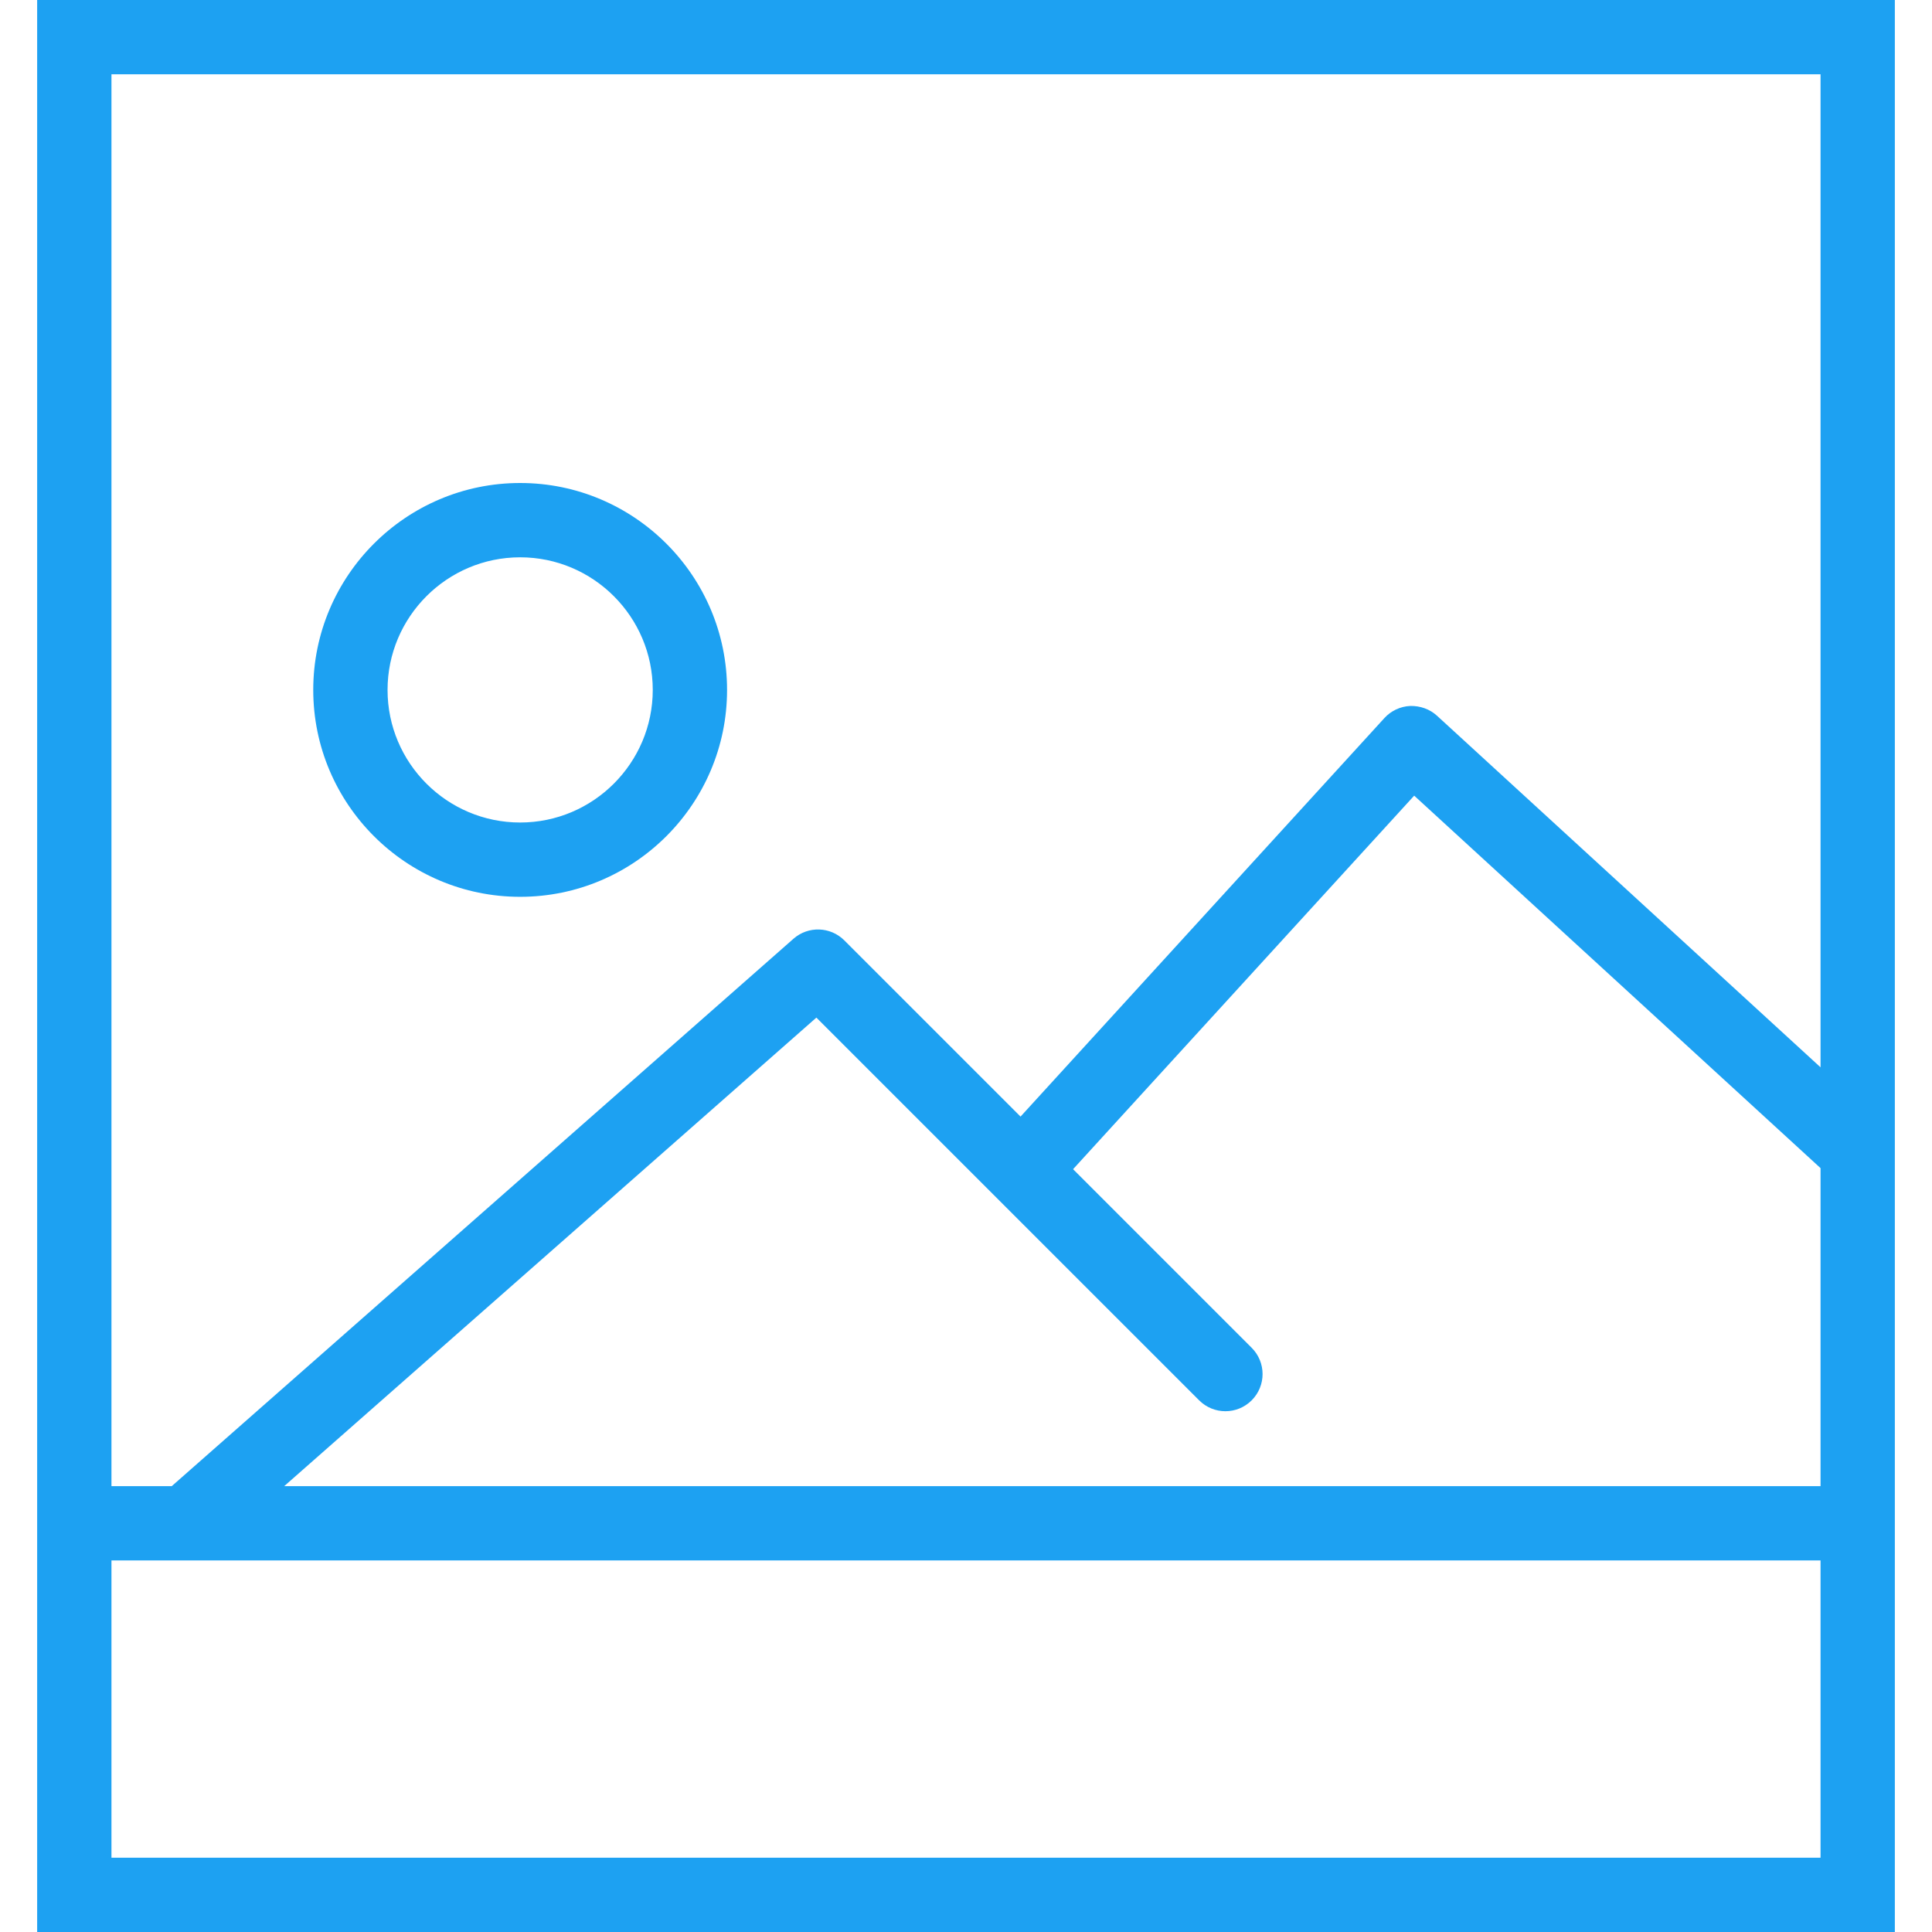
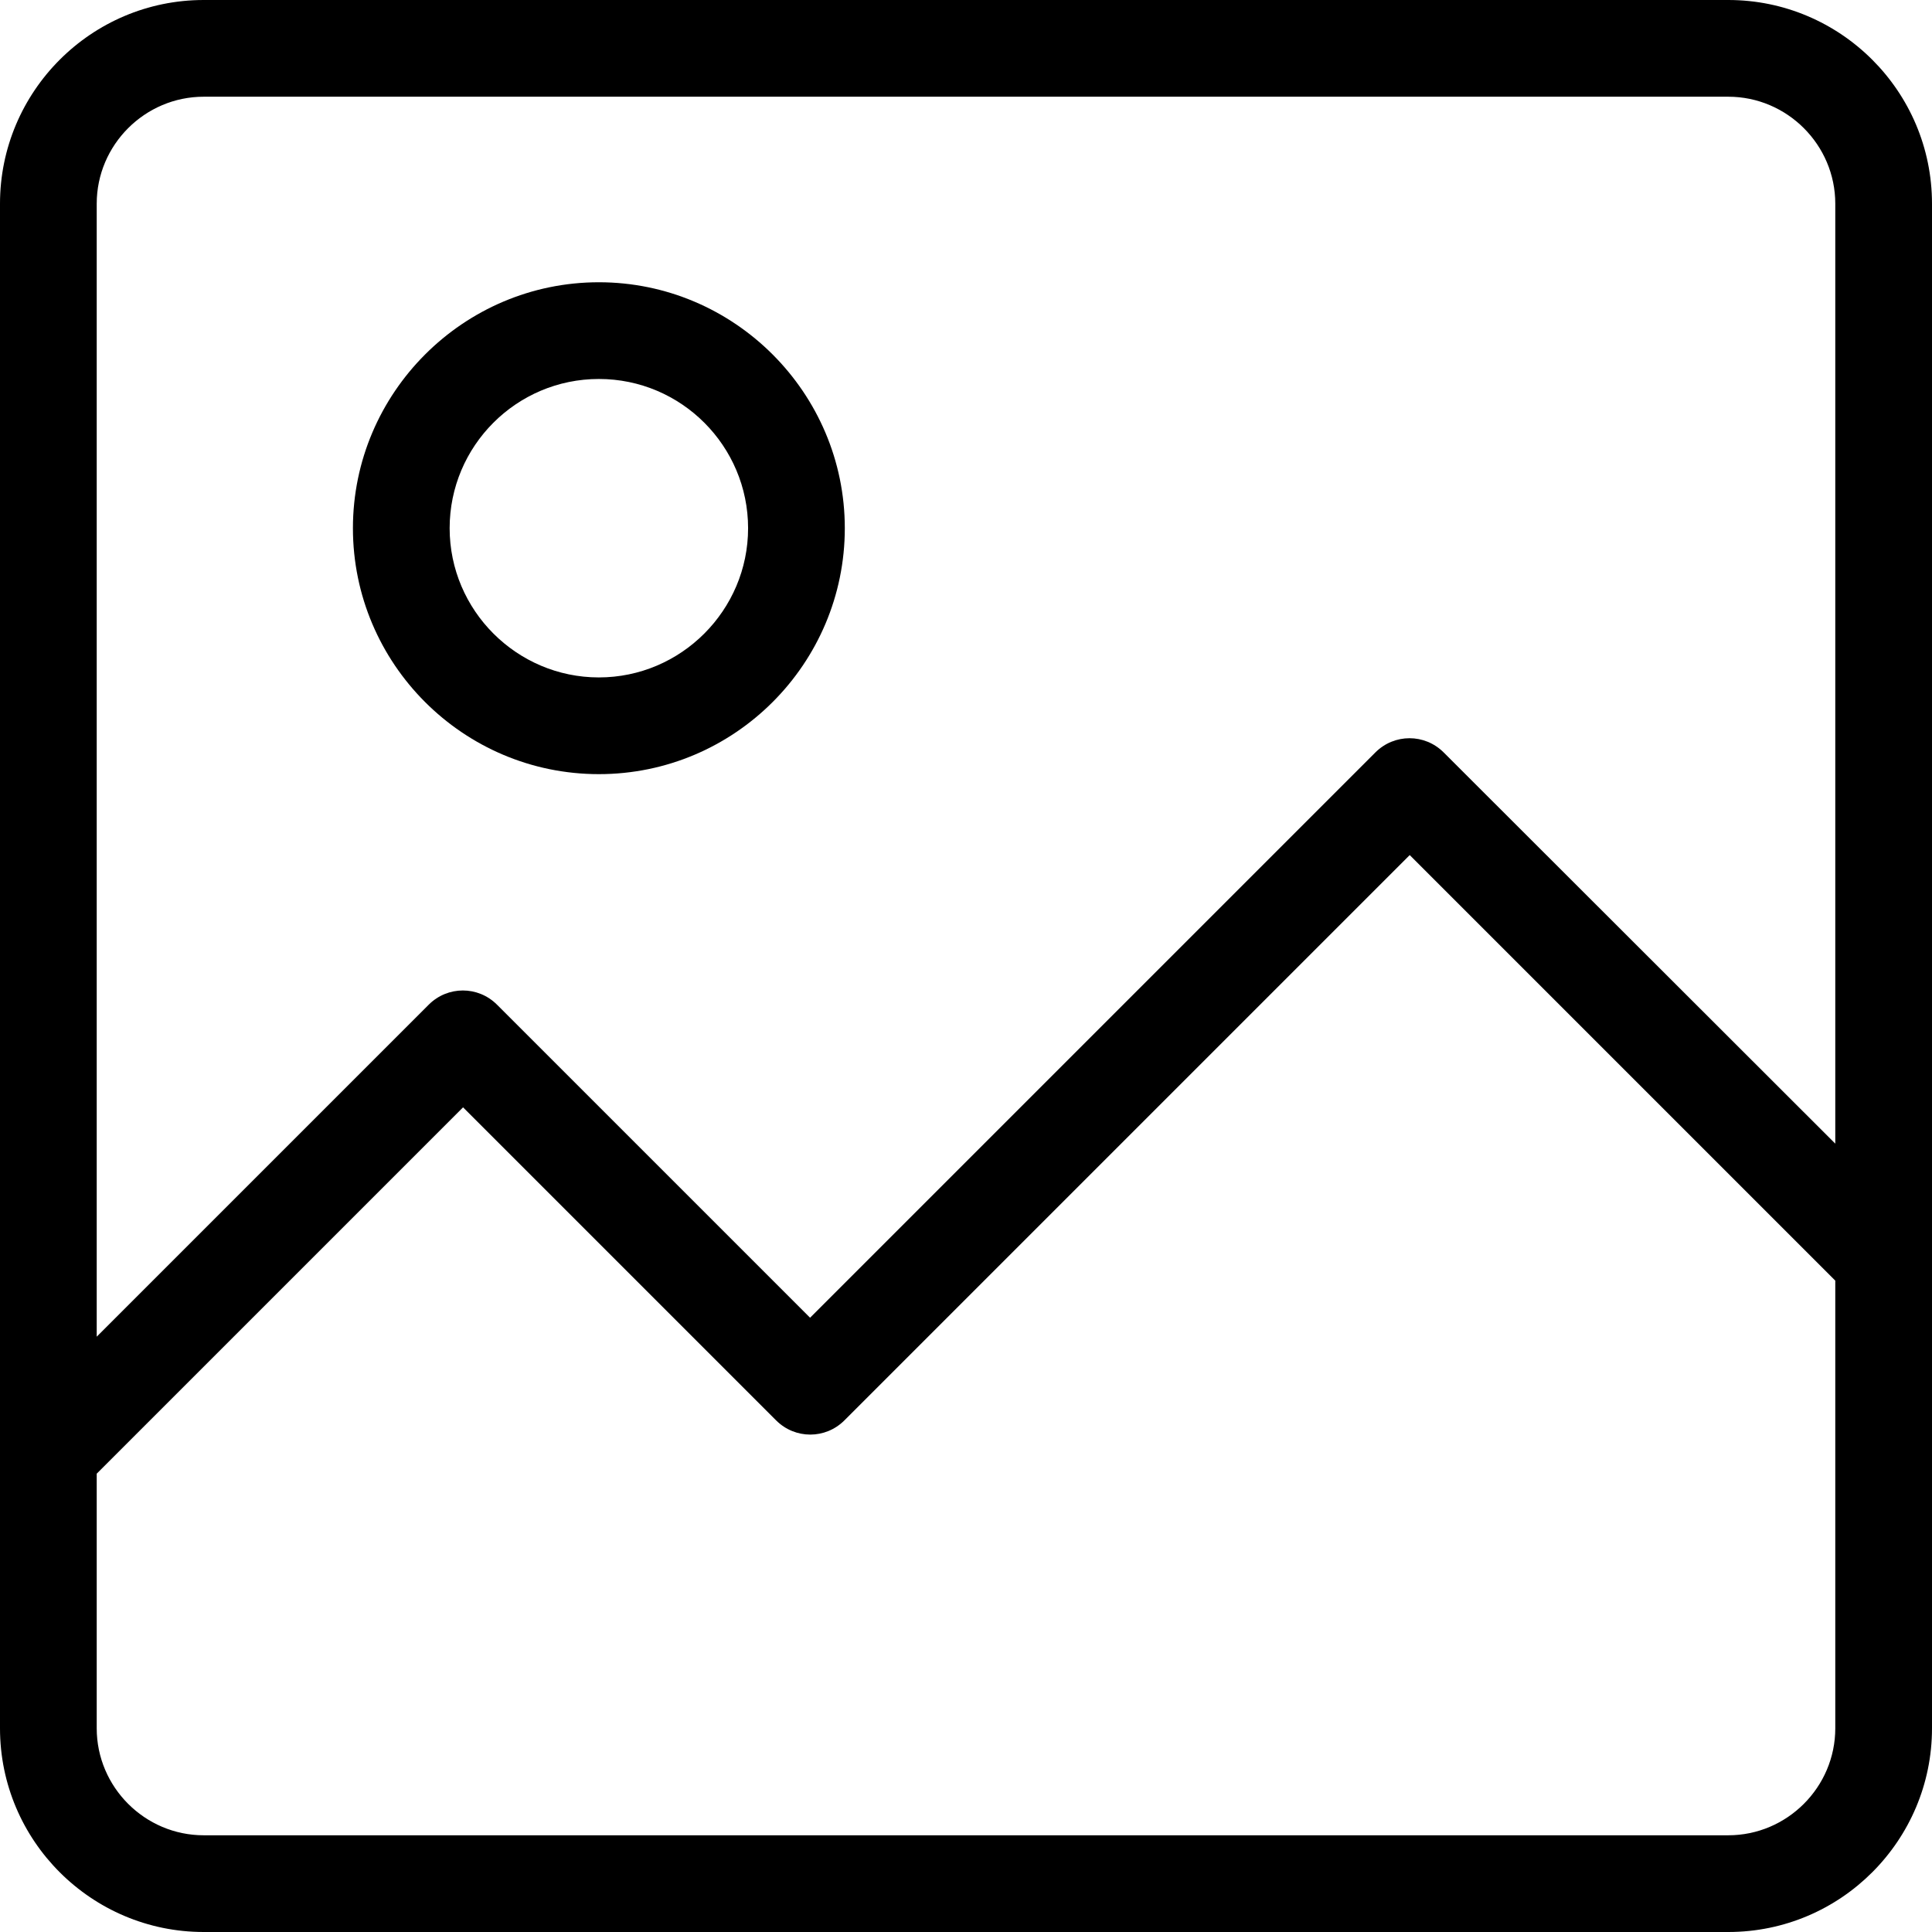
- <svg xmlns="http://www.w3.org/2000/svg" version="1.1" id="Capa_1" x="0px" y="0px" viewBox="0 0 52 52" style="enable-background:new 0 0 52 52;" xml:space="preserve" width="512px" height="512px">
+ <svg xmlns="http://www.w3.org/2000/svg" version="1.1" id="Capa_1" x="0px" y="0px" viewBox="0 0 489.4 489.4" style="enable-background:new 0 0 489.4 489.4;" xml:space="preserve">
  <g>
    <g>
-       <path d="M14,24.138c3.071,0,5.569-2.498,5.569-5.568C19.569,15.498,17.071,13,14,13s-5.569,2.498-5.569,5.569   C8.431,21.64,10.929,24.138,14,24.138z M14,15c1.968,0,3.569,1.602,3.569,3.569S15.968,22.138,14,22.138s-3.569-1.601-3.569-3.568   S12.032,15,14,15z" data-original="#000000" class="active-path" data-old_color="#000000" fill="#1DA1F2" />
-       <path d="M1,0v40v12h50V40V0H1z M3,2h46v26.727l-10.324-9.464c-0.196-0.179-0.454-0.268-0.72-0.262   c-0.265,0.012-0.515,0.129-0.694,0.325l-9.794,10.727l-4.743-4.743c-0.374-0.373-0.972-0.392-1.368-0.044L4.622,40H3V2z M49,50H3   v-8h46V50z M7.649,40l14.324-12.611l10.302,10.301c0.391,0.391,1.023,0.391,1.414,0s0.391-1.023,0-1.414l-4.807-4.807l9.181-10.054   L49,31.44V40H7.649z" data-original="#000000" class="active-path" data-old_color="#000000" fill="#1DA1F2" />
+       <path d="M0,437.8c0,28.5,23.2,51.6,51.6,51.6h386.2c28.5,0,51.6-23.2,51.6-51.6V51.6c0-28.5-23.2-51.6-51.6-51.6H51.6    C23.1,0,0,23.2,0,51.6C0,51.6,0,437.8,0,437.8z M437.8,464.9H51.6c-14.9,0-27.1-12.2-27.1-27.1v-64.5l92.8-92.8l79.3,79.3    c4.8,4.8,12.5,4.8,17.3,0l143.2-143.2l107.8,107.8v113.4C464.9,452.7,452.7,464.9,437.8,464.9z M51.6,24.5h386.2    c14.9,0,27.1,12.2,27.1,27.1v238.1l-99.2-99.1c-4.8-4.8-12.5-4.8-17.3,0L205.2,333.8l-79.3-79.3c-4.8-4.8-12.5-4.8-17.3,0    l-84.1,84.1v-287C24.5,36.7,36.7,24.5,51.6,24.5z" />
+       <path d="M151.7,196.1c34.4,0,62.3-28,62.3-62.3s-28-62.3-62.3-62.3s-62.3,28-62.3,62.3S117.3,196.1,151.7,196.1z M151.7,96    c20.9,0,37.8,17,37.8,37.8s-17,37.8-37.8,37.8s-37.8-17-37.8-37.8S130.8,96,151.7,96z" />
    </g>
  </g>
+   <g>
+ </g>
+   <g>
+ </g>
+   <g>
+ </g>
+   <g>
+ </g>
+   <g>
+ </g>
+   <g>
+ </g>
+   <g>
+ </g>
+   <g>
+ </g>
+   <g>
+ </g>
+   <g>
+ </g>
+   <g>
+ </g>
+   <g>
+ </g>
+   <g>
+ </g>
+   <g>
+ </g>
+   <g>
+ </g>
</svg>
